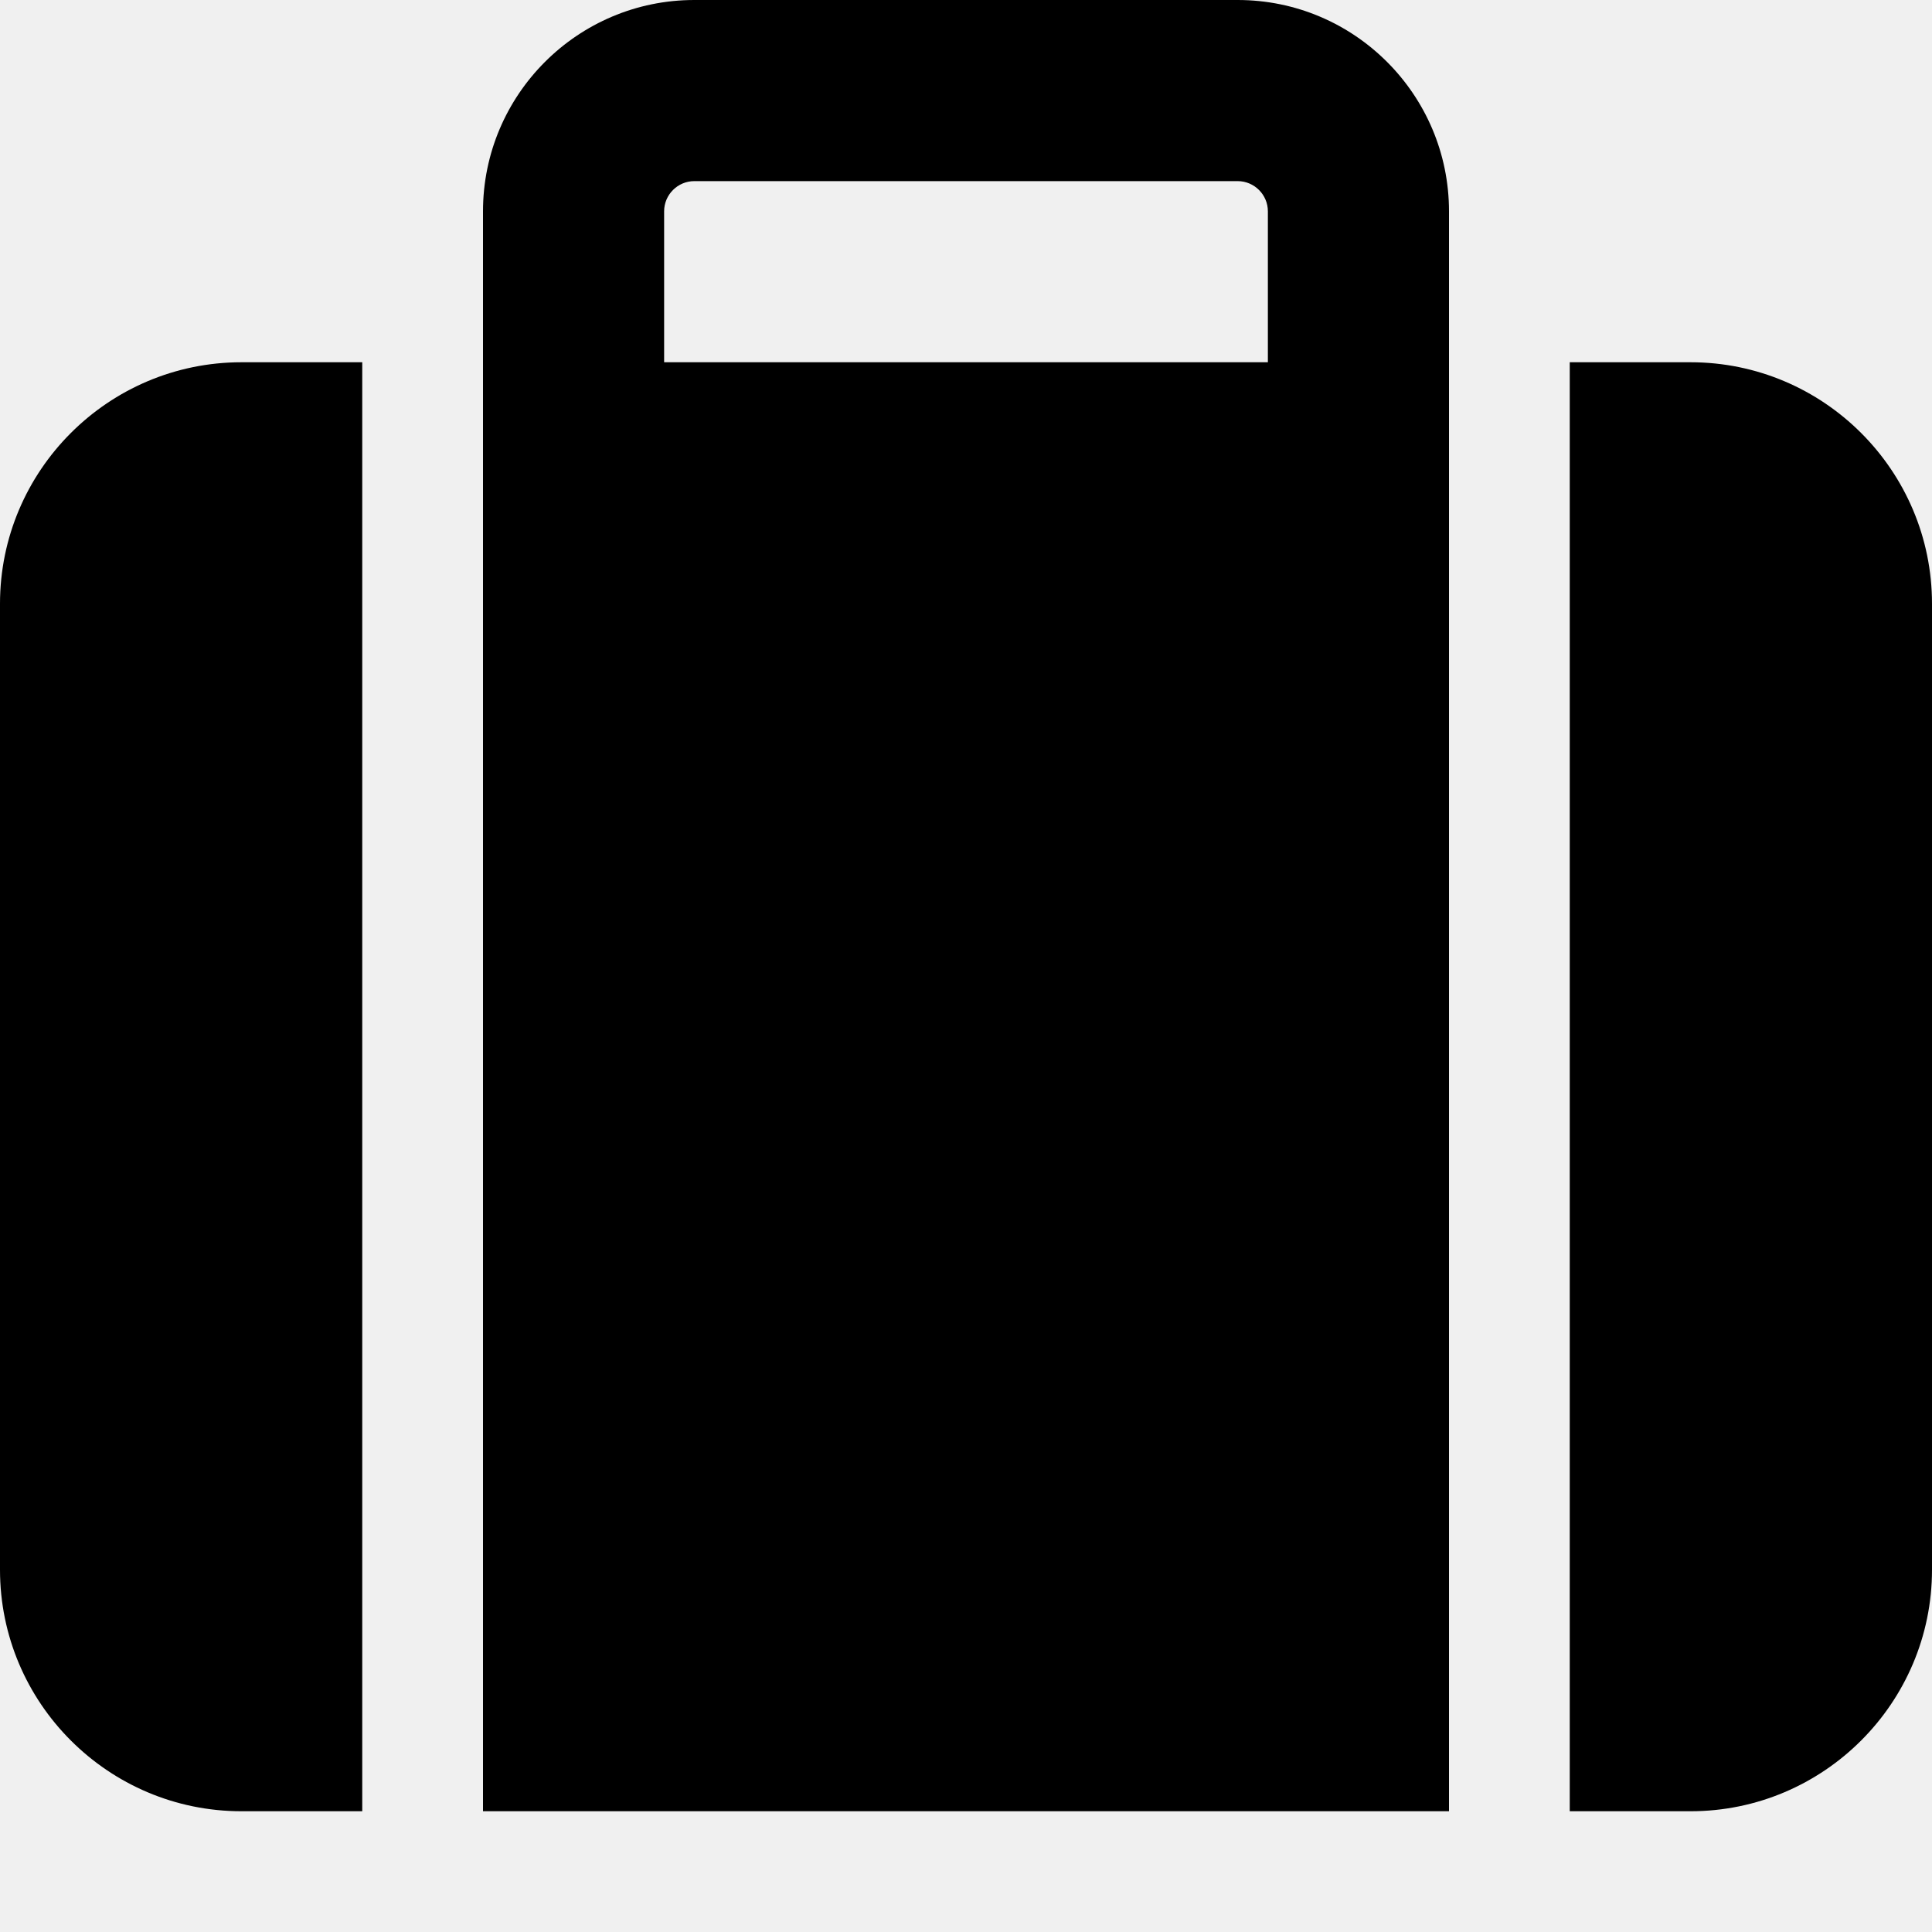
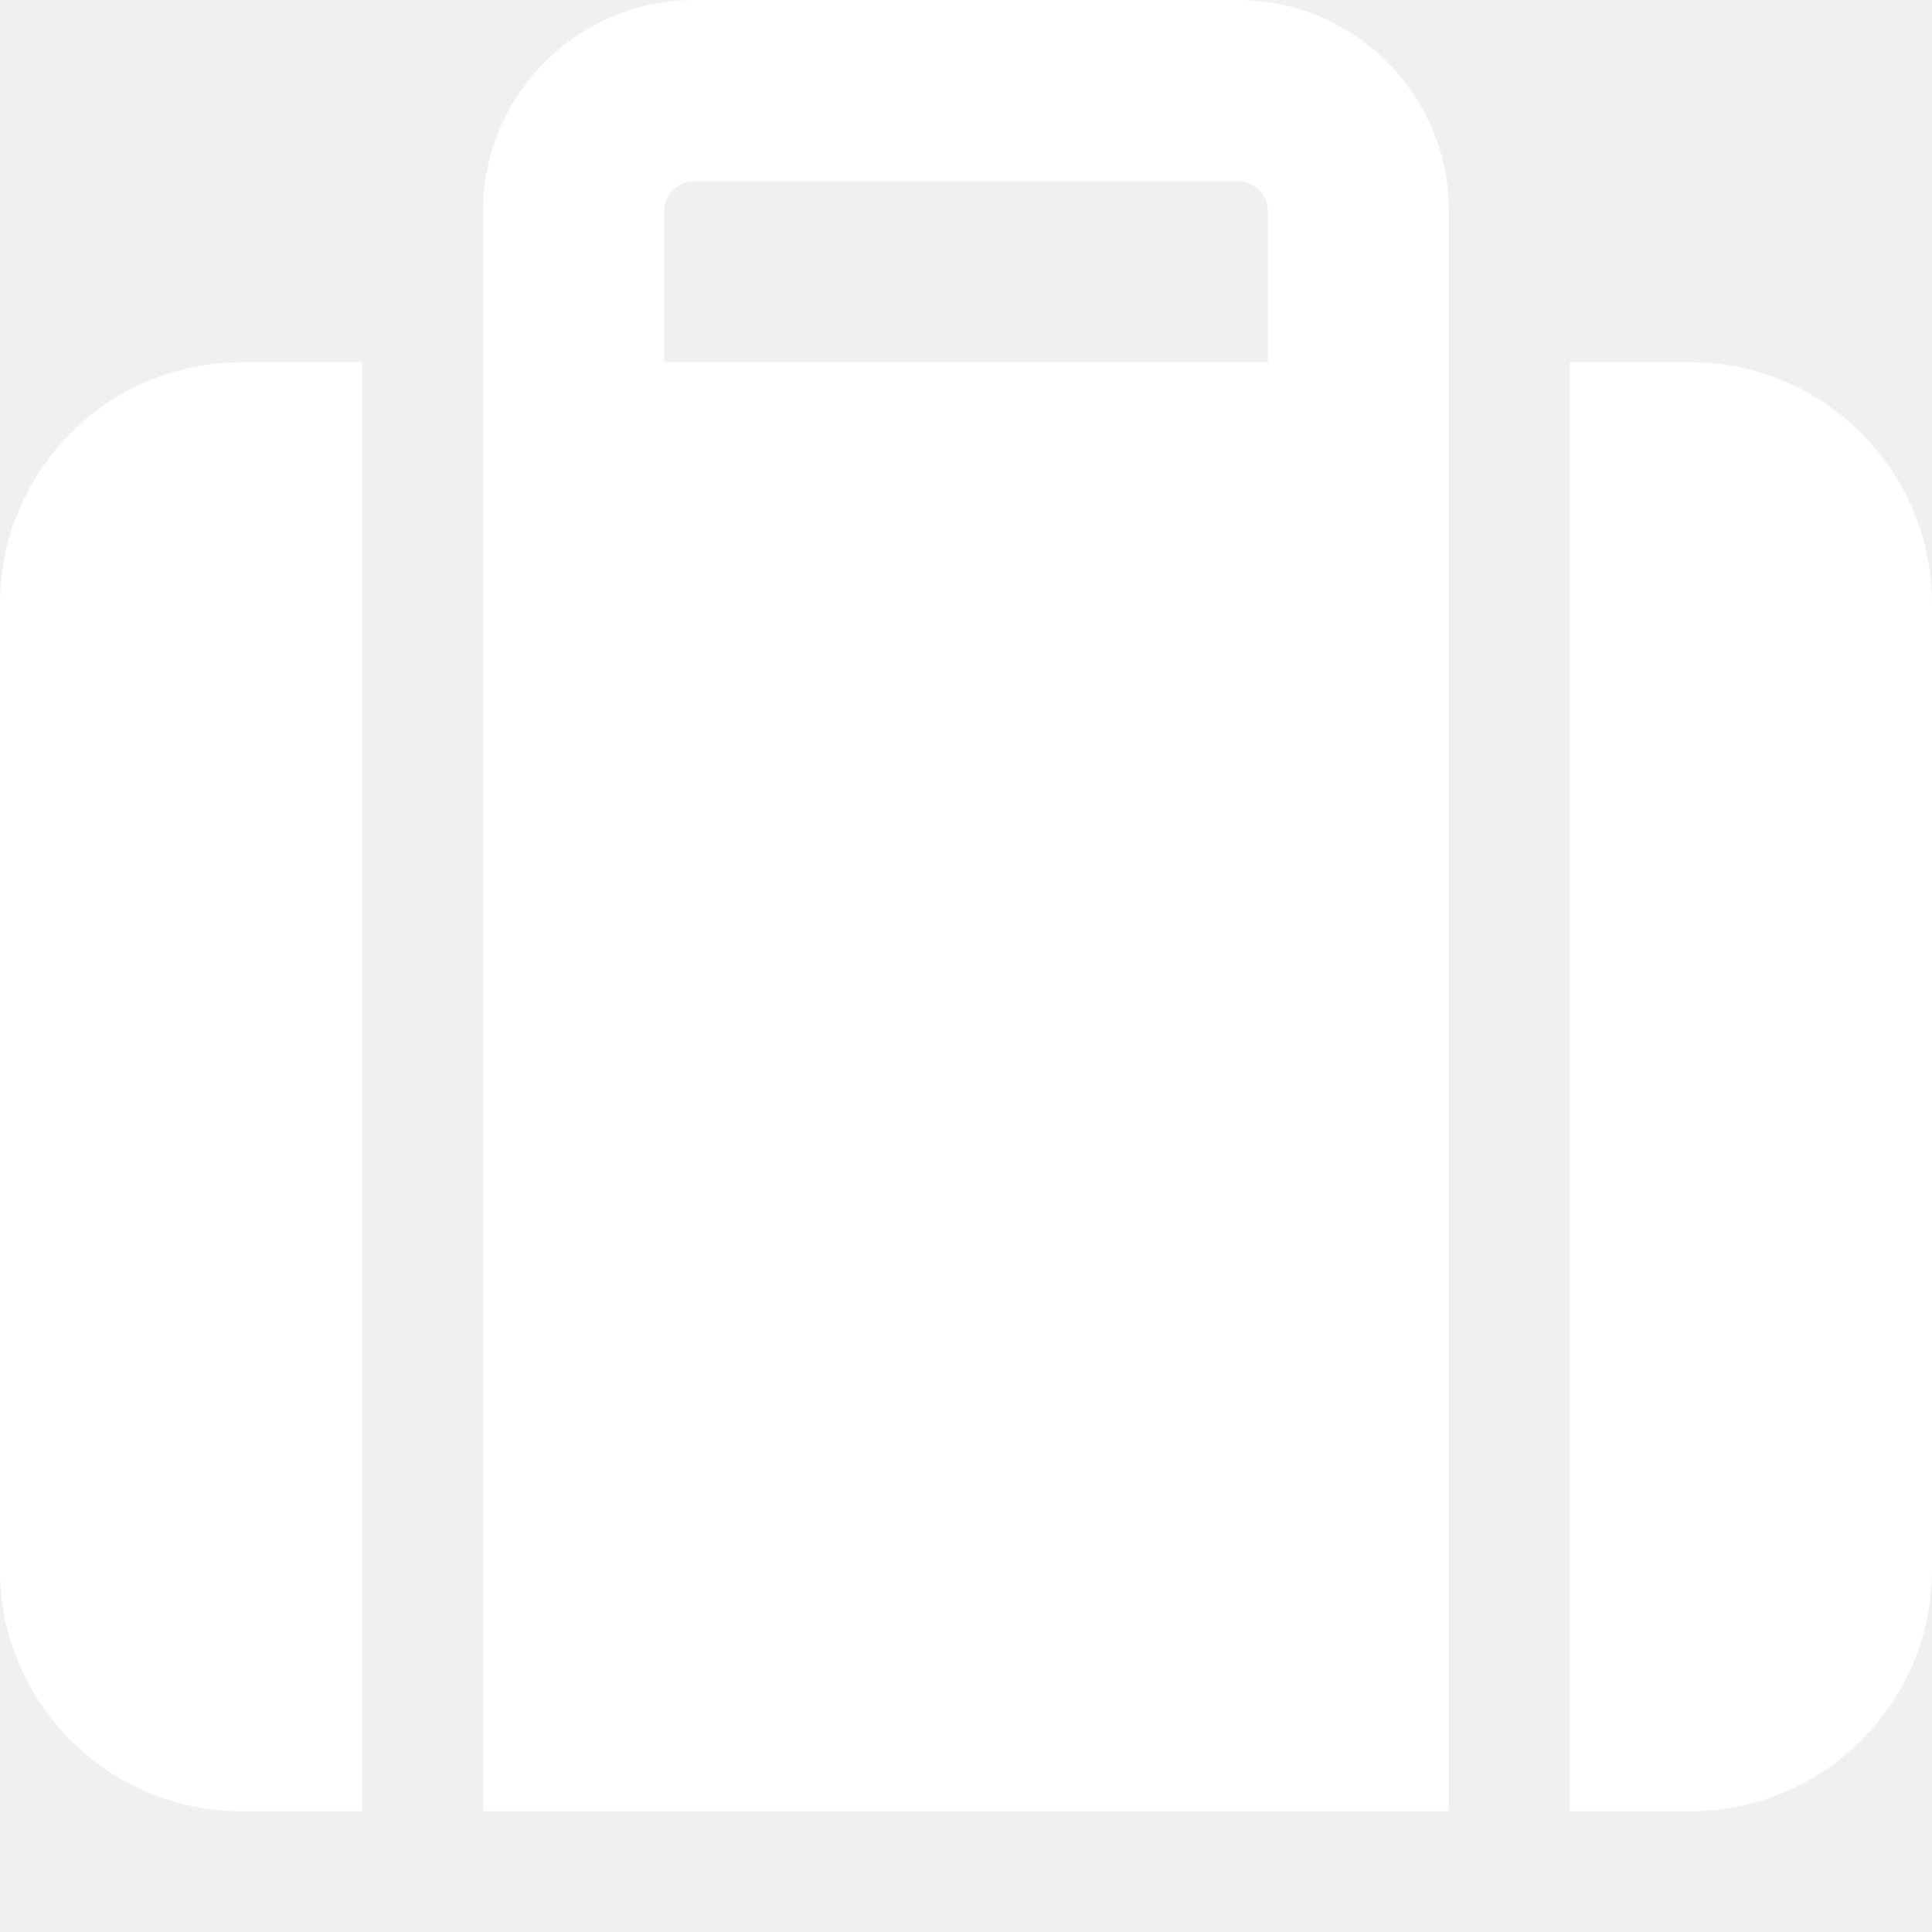
<svg xmlns="http://www.w3.org/2000/svg" height="16" width="16" viewBox="0 0 512 512">
-   <path d="M176 56V96H336V56c0-4.4-3.6-8-8-8H184c-4.4 0-8 3.6-8 8zM128 96V56c0-30.9 25.1-56 56-56H328c30.9 0 56 25.1 56 56V96v32V480H128V128 96zM64 96H96V480H64c-35.3 0-64-28.7-64-64V160c0-35.3 28.7-64 64-64zM448 480H416V96h32c35.3 0 64 28.7 64 64V416c0 35.3-28.7 64-64 64z" />
+   <path fill="#ffffff" d="M176 56V96H336V56c0-4.4-3.6-8-8-8H184c-4.4 0-8 3.6-8 8zM128 96V56c0-30.9 25.1-56 56-56H328c30.9 0 56 25.1 56 56V96v32V480H128V128 96zM64 96H96V480H64c-35.3 0-64-28.7-64-64V160c0-35.3 28.7-64 64-64zM448 480H416V96h32c35.3 0 64 28.7 64 64V416c0 35.3-28.7 64-64 64z" />
</svg>
